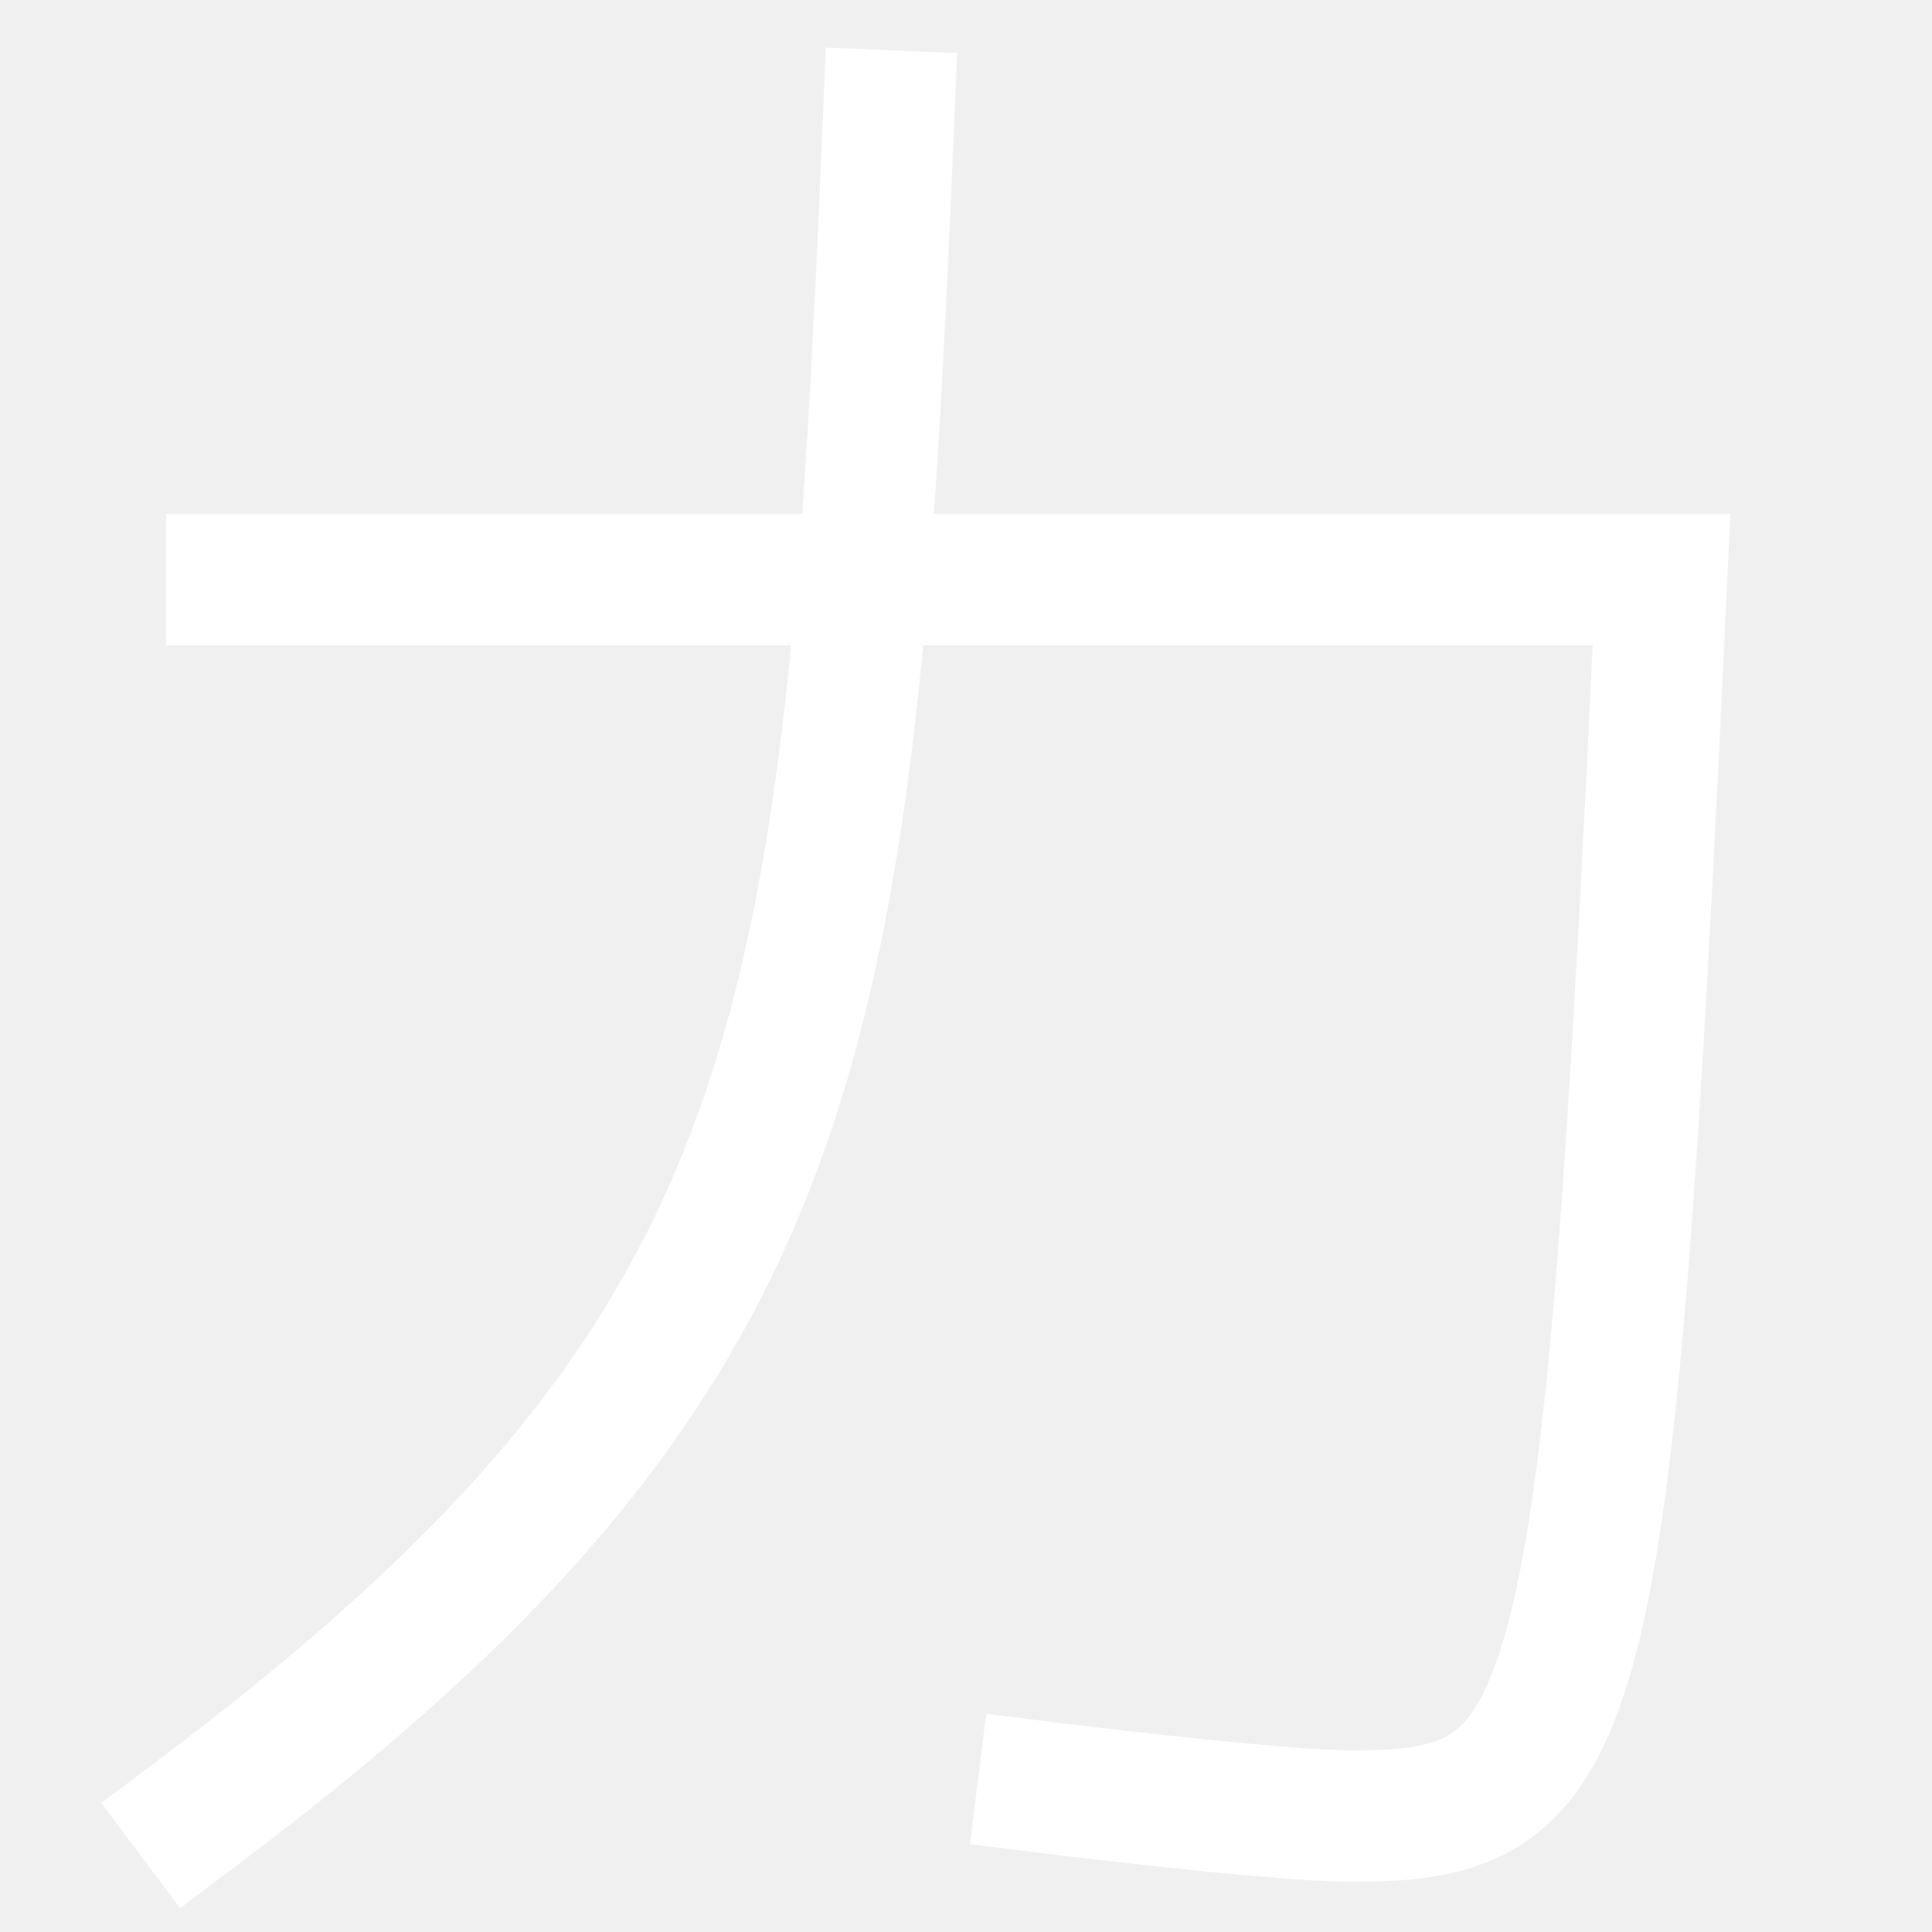
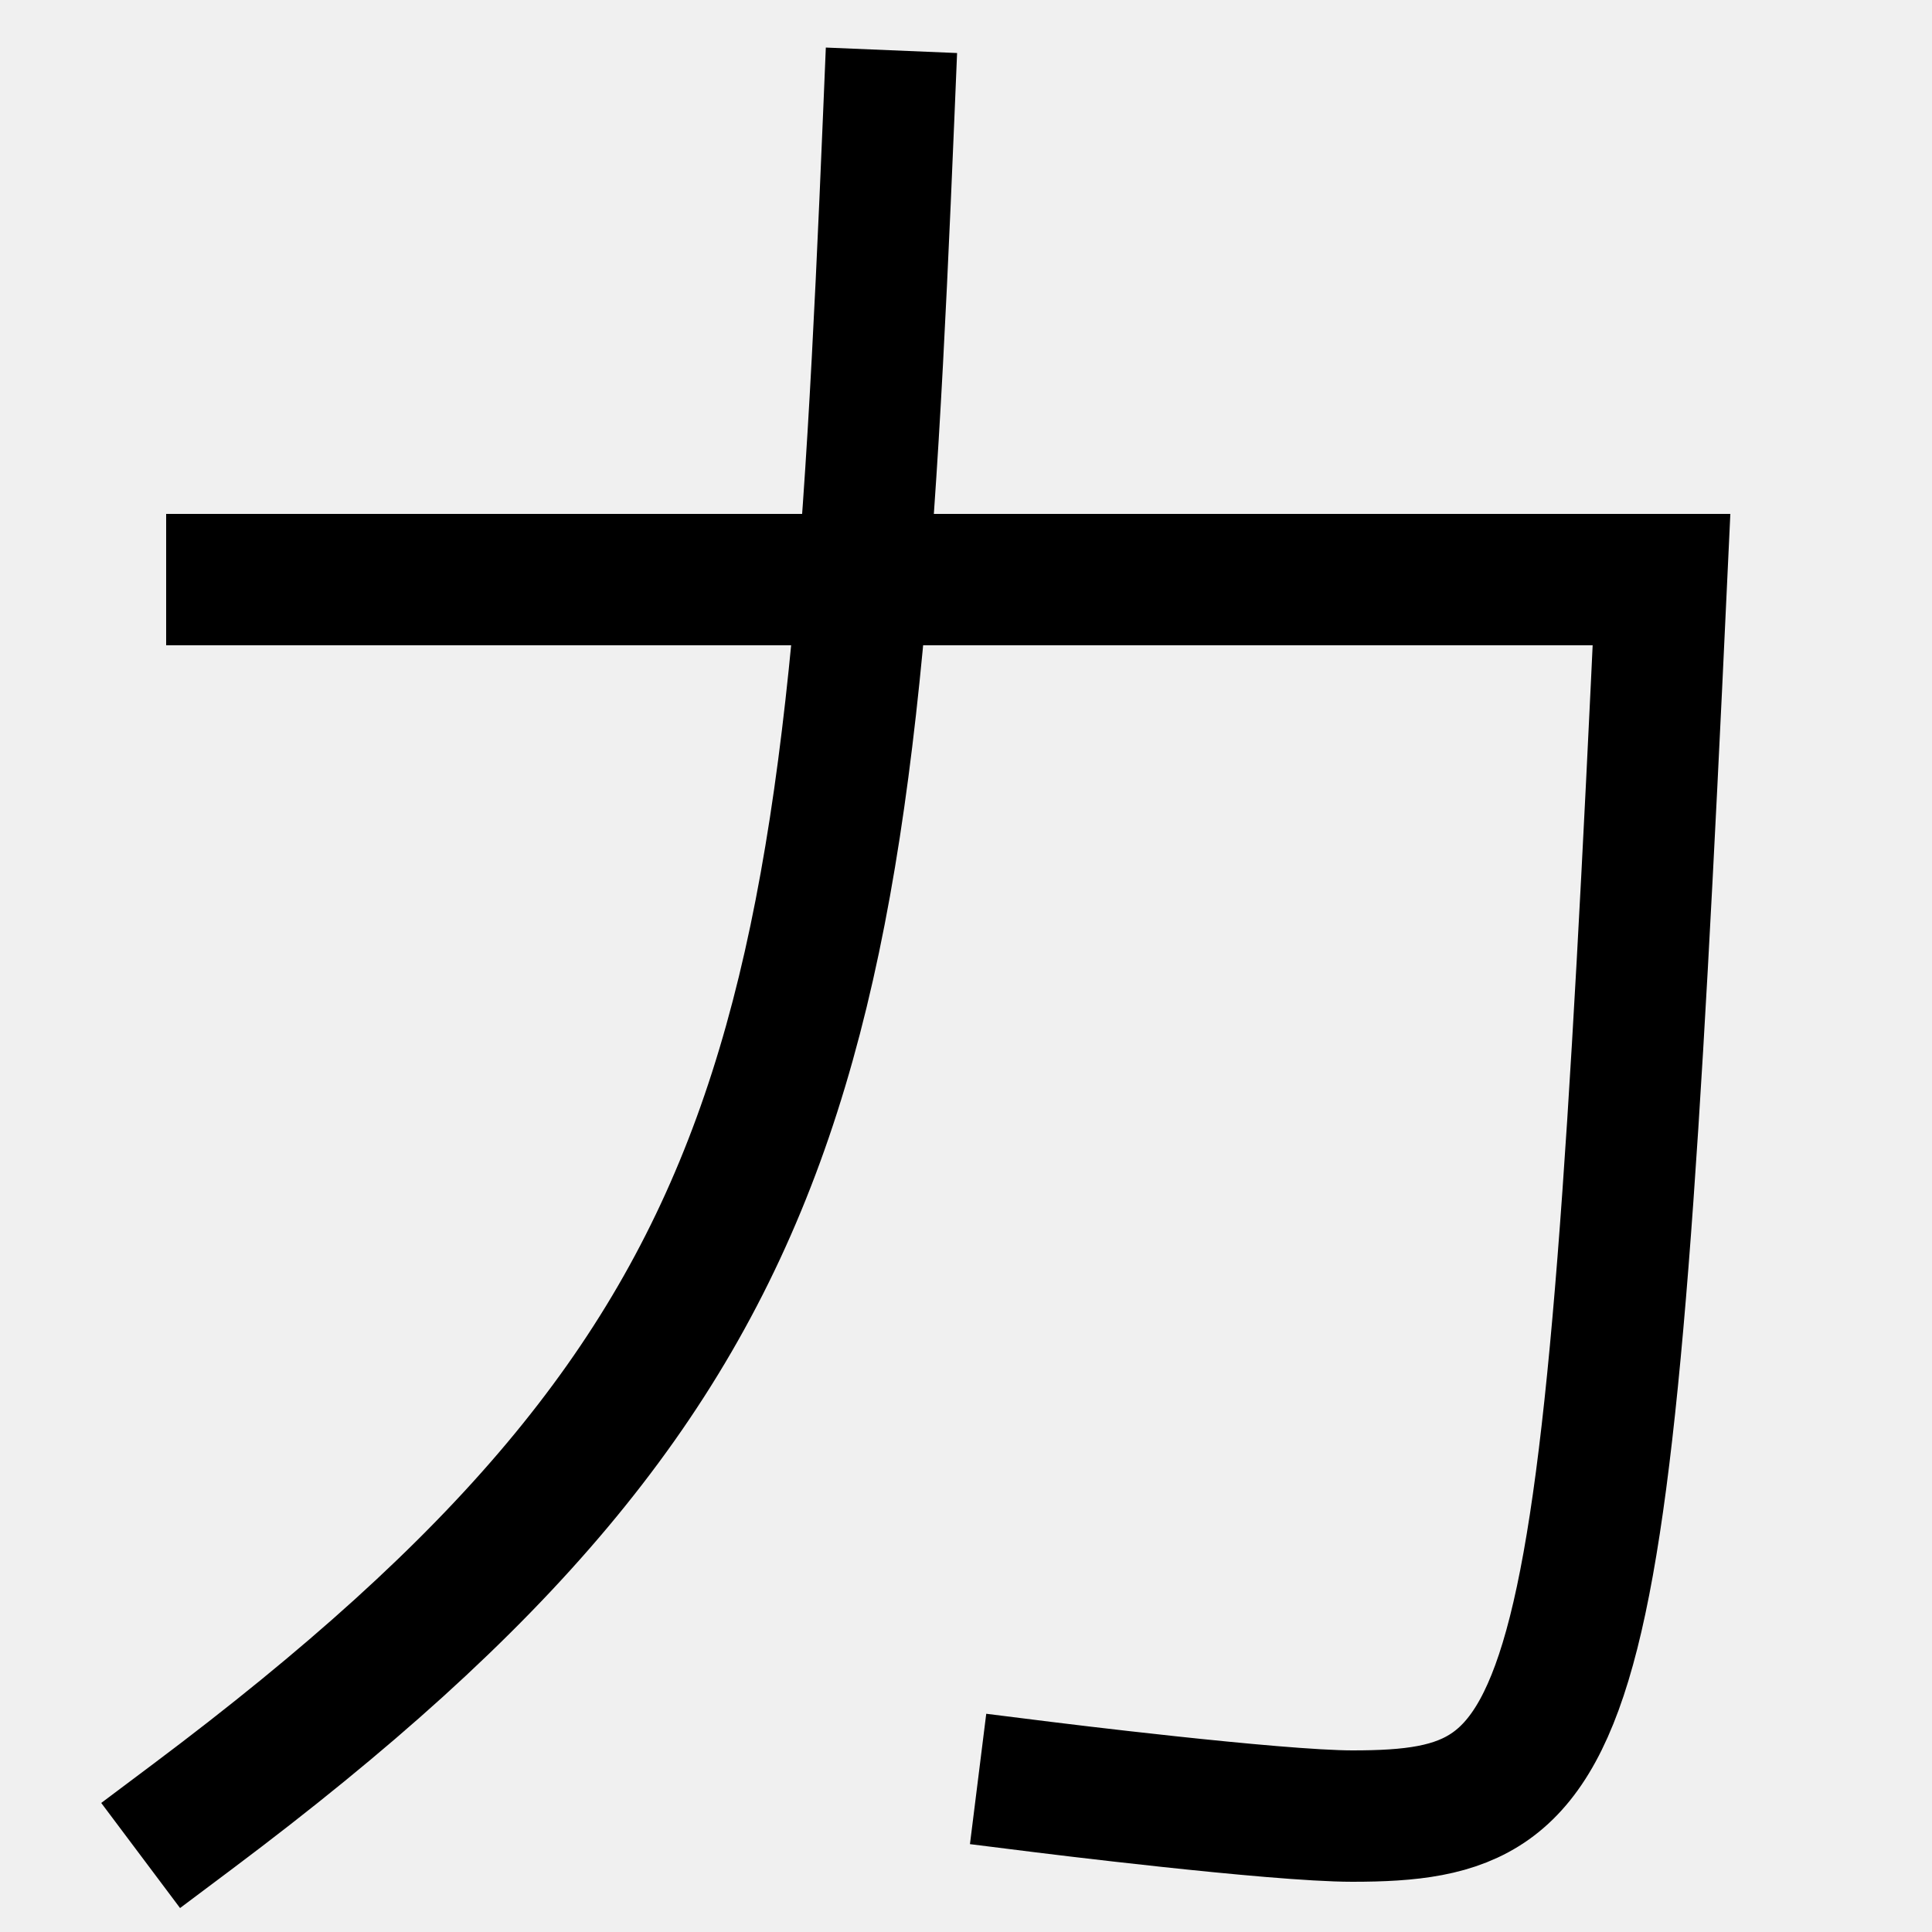
<svg xmlns="http://www.w3.org/2000/svg" viewBox="0 0 1000 1000">
  <defs>
-     <style>.a{fill:none;stroke:#fff;stroke-linecap:square;stroke-miterlimit:2;stroke-width:68px;}</style>
+     <style>.a{fill:none;stroke:#000;stroke-linecap:square;stroke-miterlimit:2;stroke-width:68px;}</style>
  </defs>
  <path class="a" d="M120,300H860c-28,600-40,640-160,640-40,0-160-15-160-15" />
  <path class="a" d="M460,60c-20,480-40,640-360,880" />
</svg>
